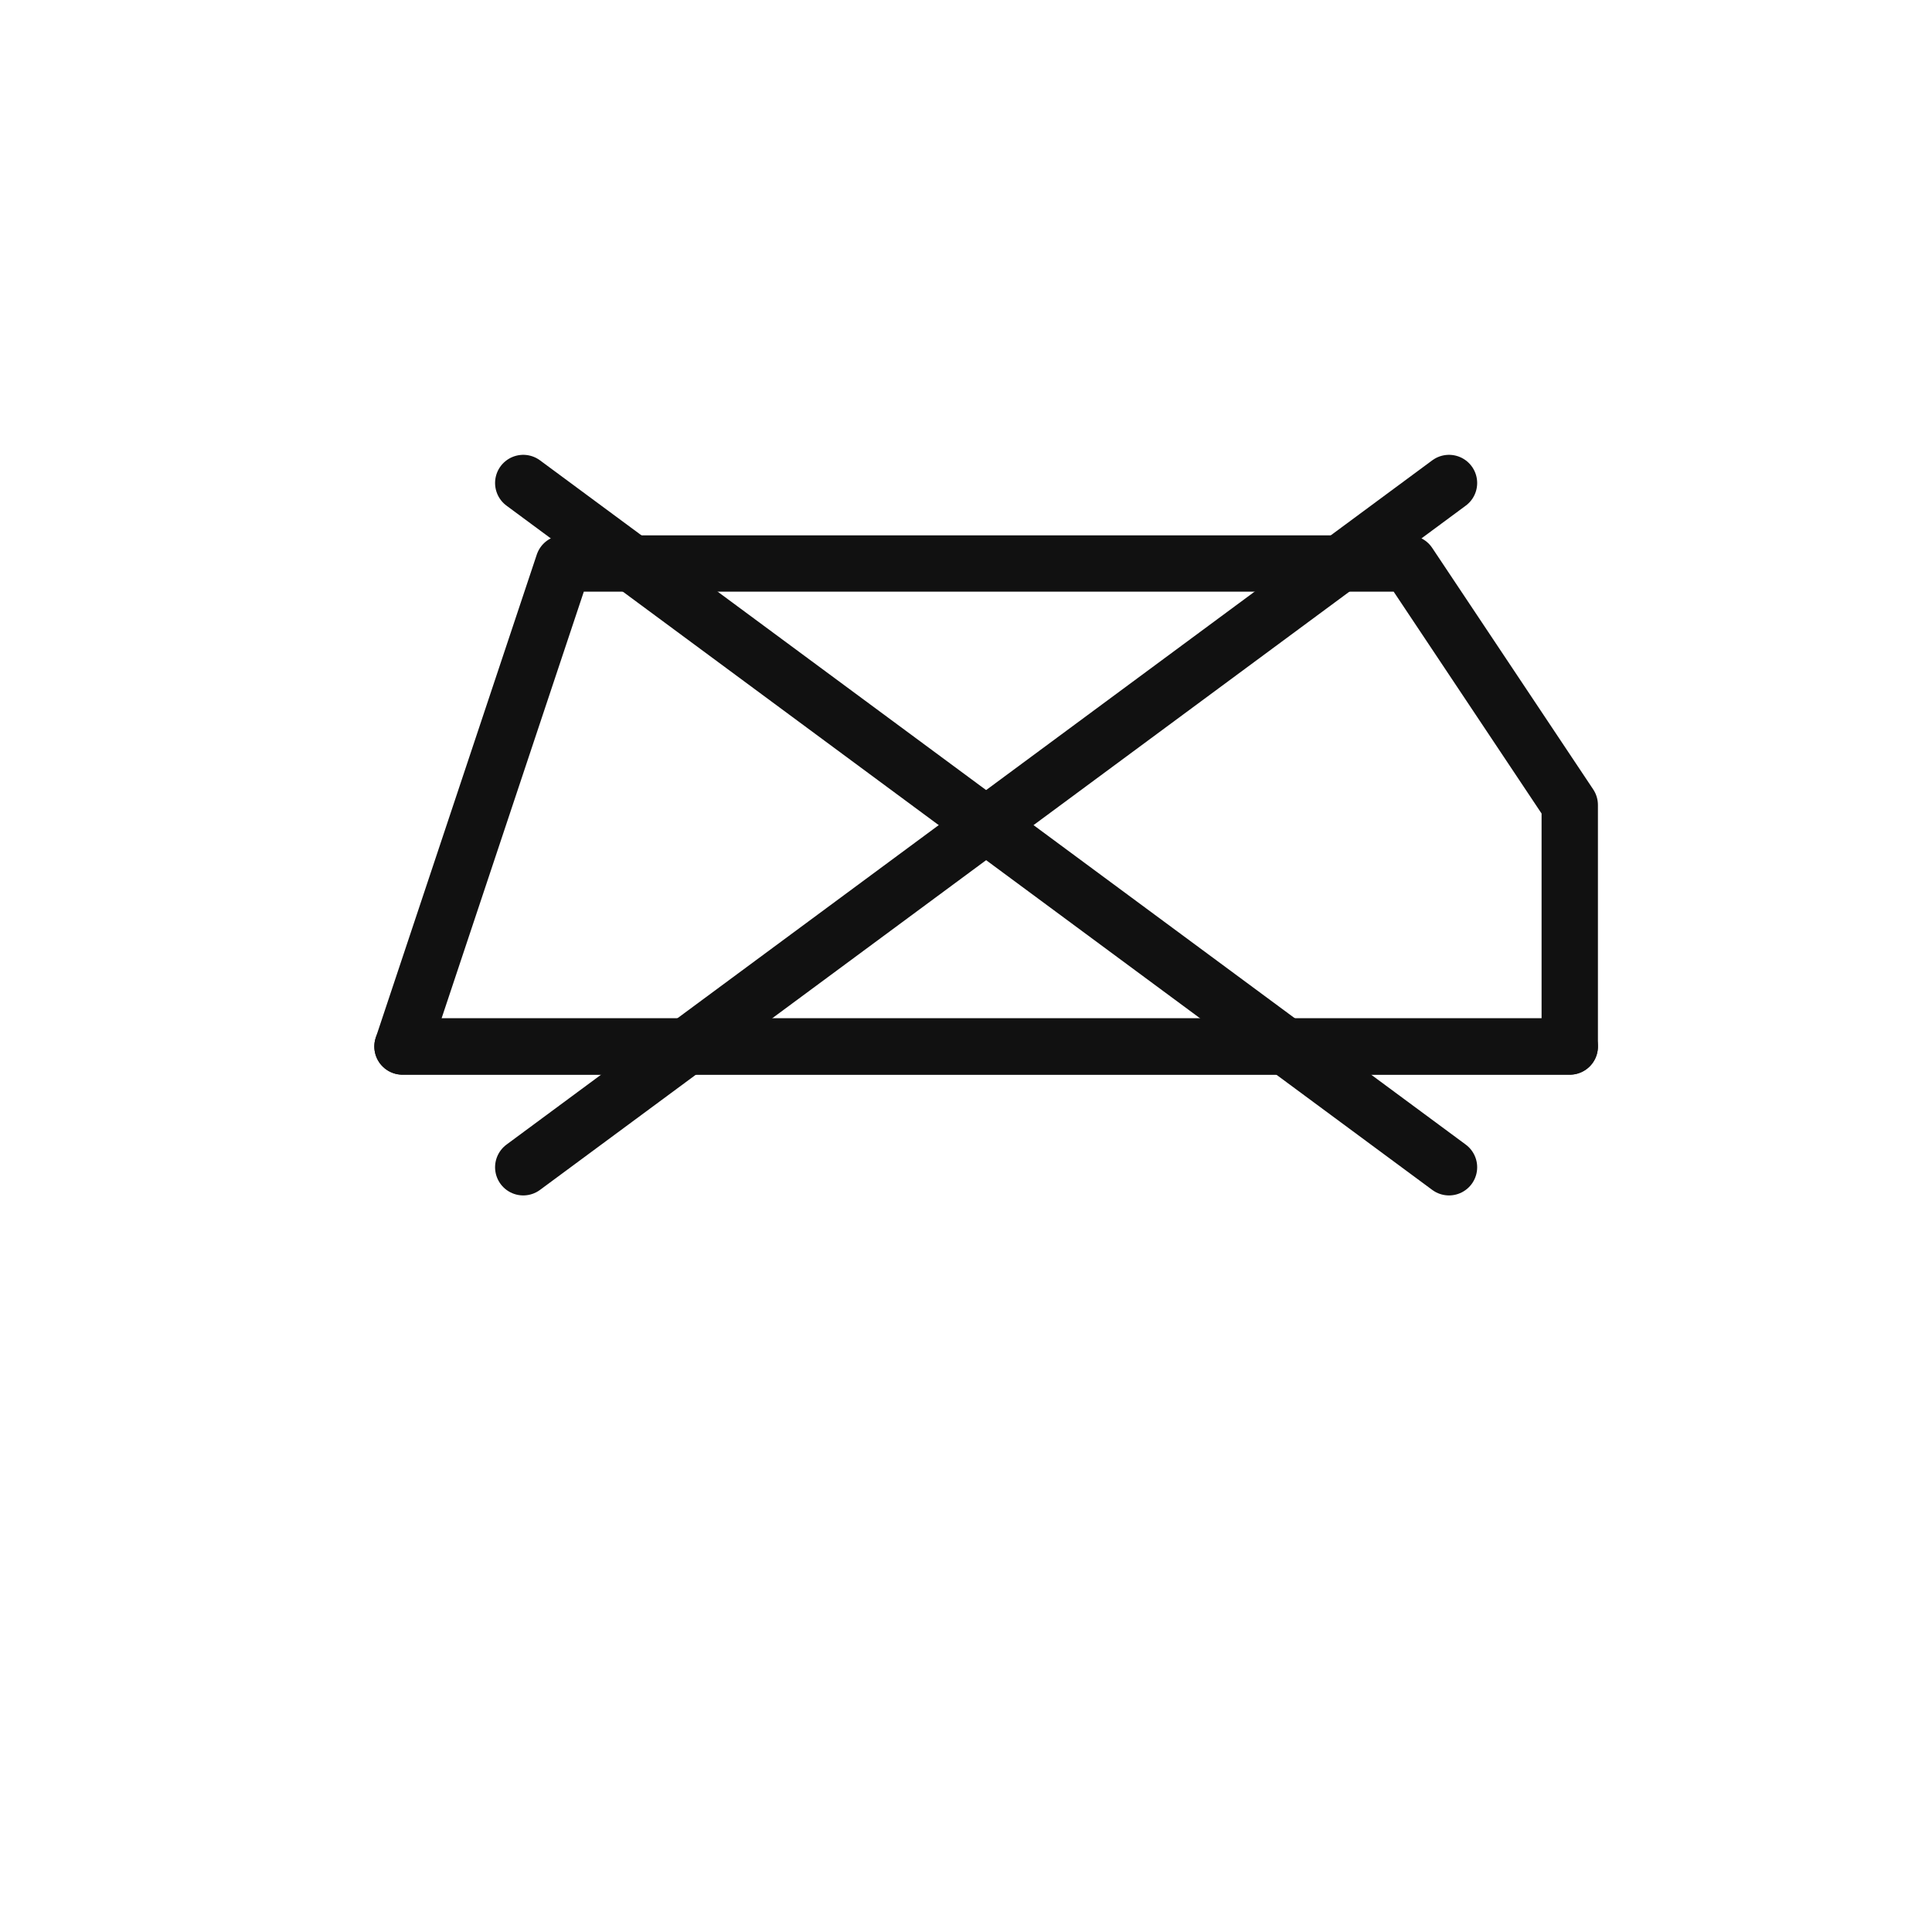
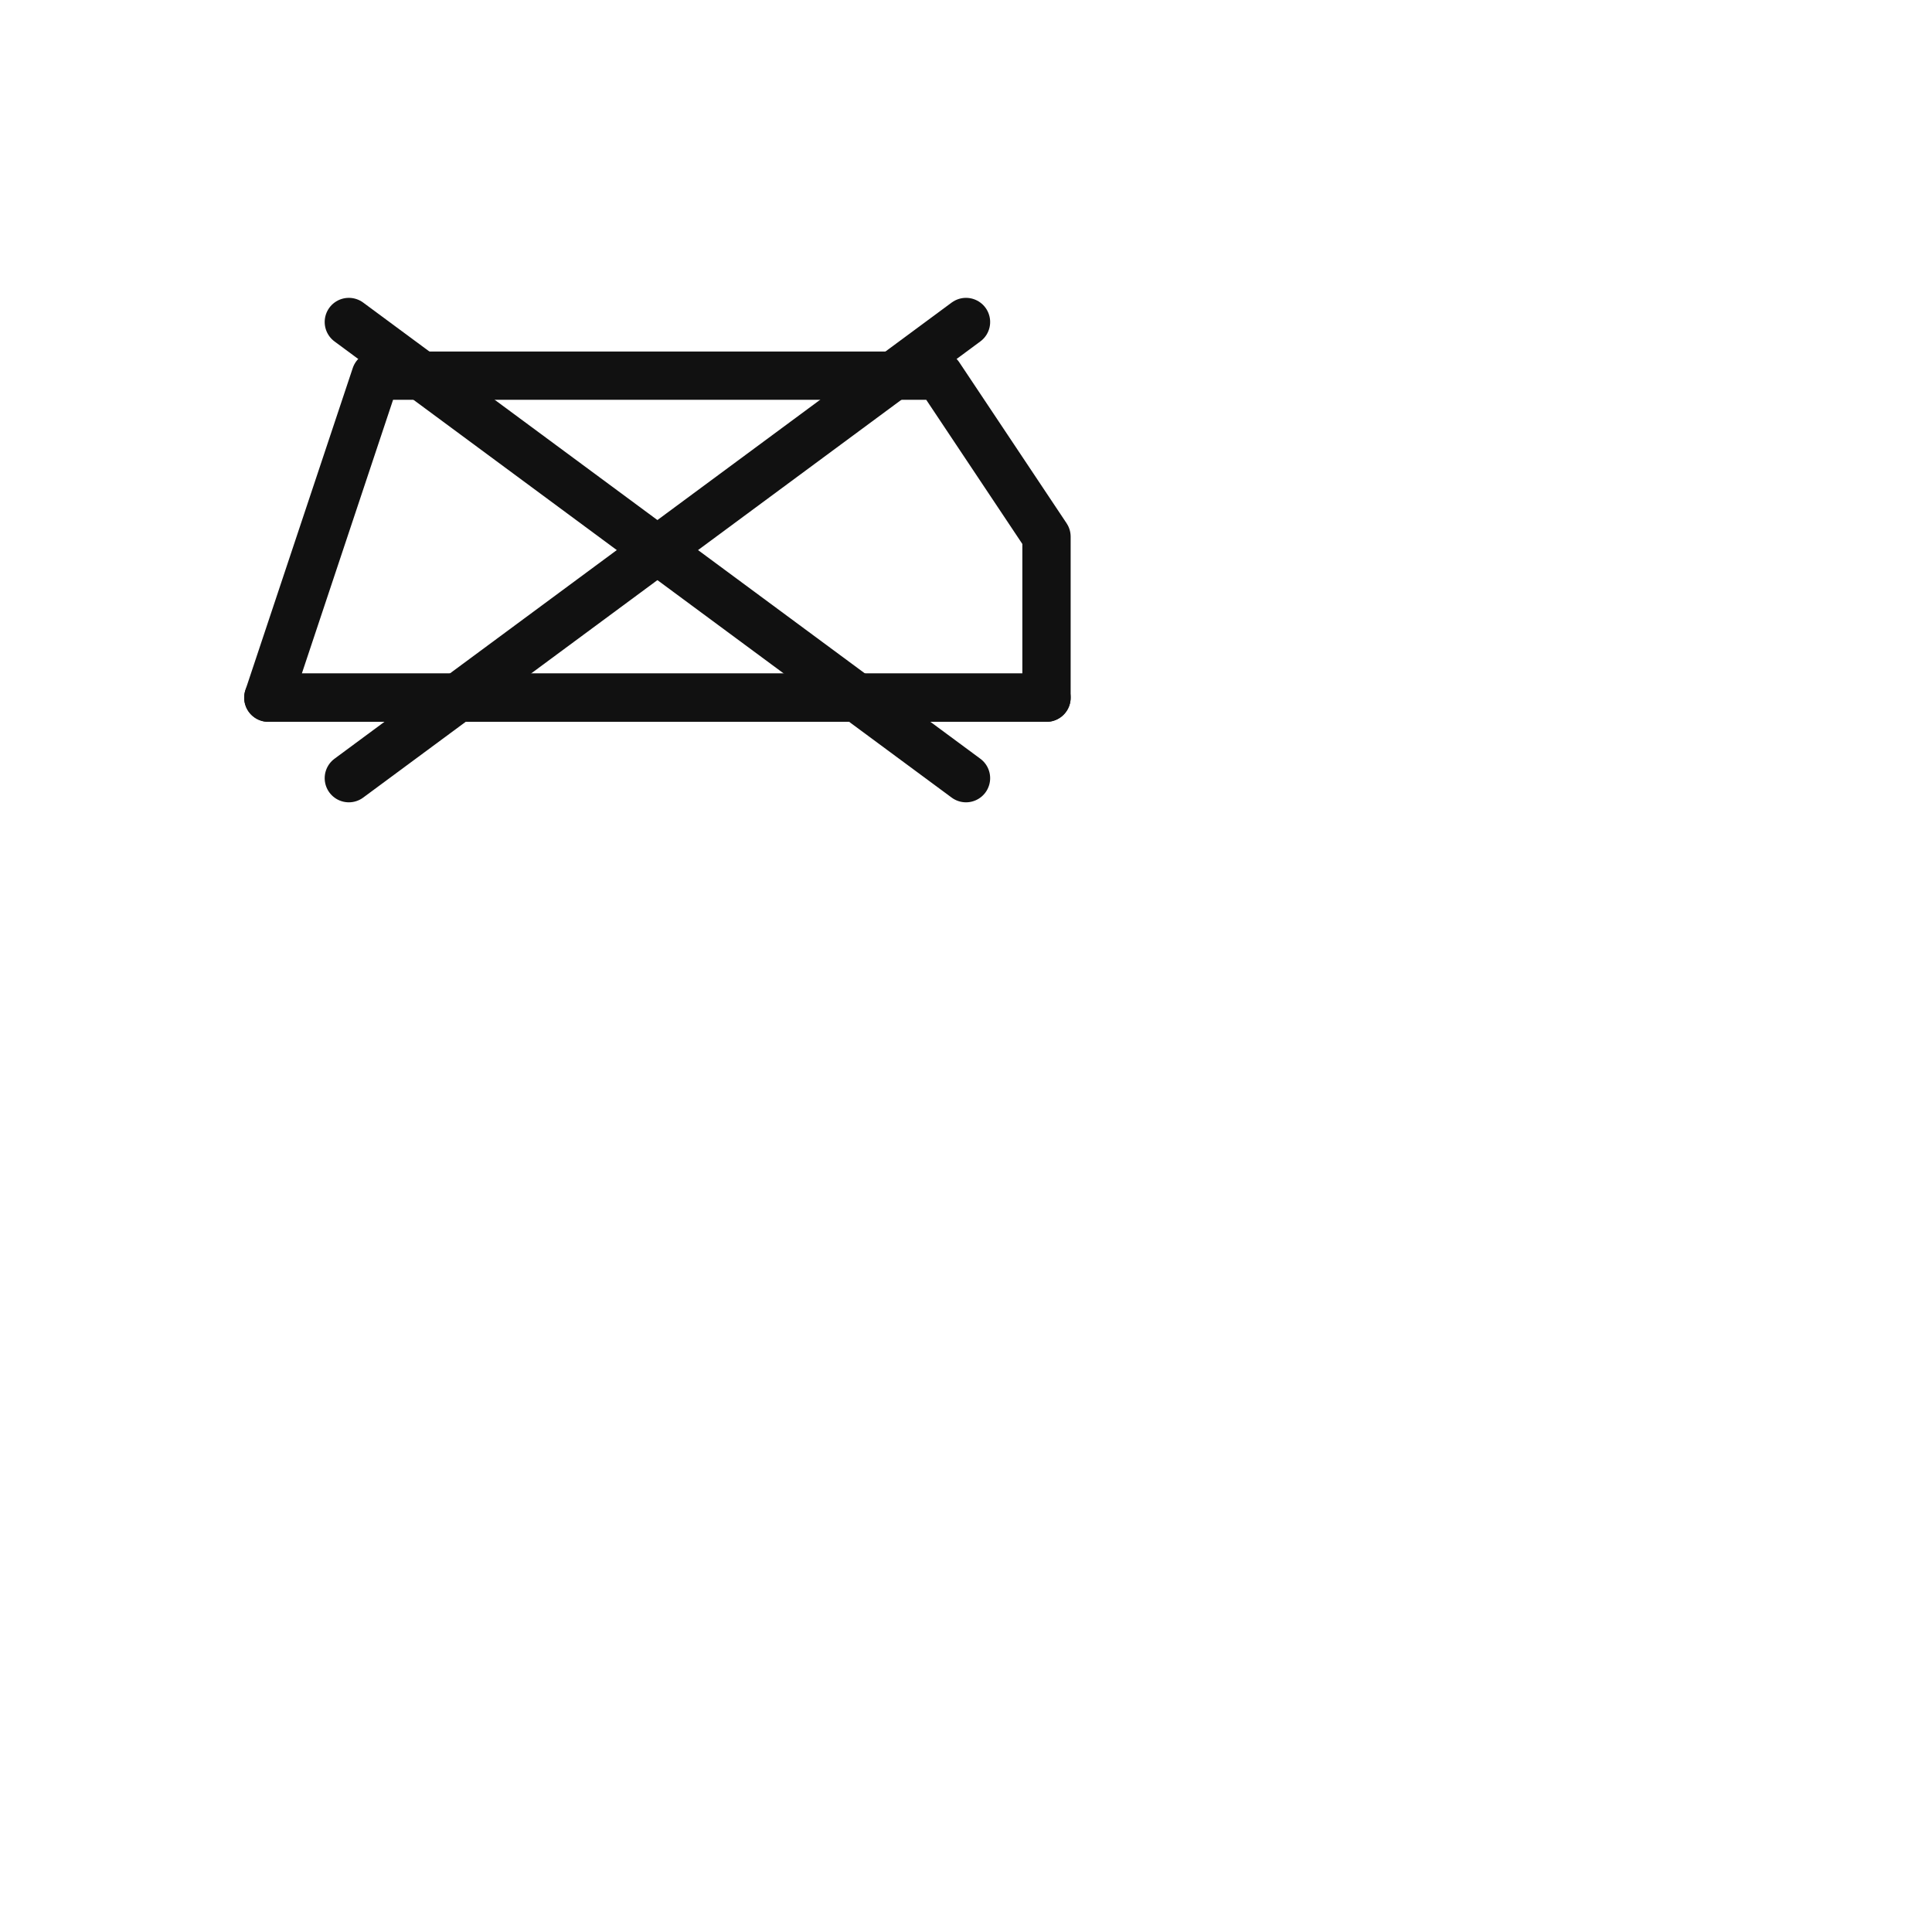
- <svg xmlns="http://www.w3.org/2000/svg" viewBox="0 0 240 240" width="240" height="240">
-   <rect width="240" height="240" fill="#ffffff" />
-   <path d="M 50.0 130.0 L 70.0 70.0 L 175.0 70.0 L 195.0 100.0 L 195.0 130.0 Z" fill="none" stroke="#111" stroke-width="7" stroke-linejoin="round" stroke-linecap="round" />
-   <line x1="50.0" y1="130.0" x2="195.0" y2="130.0" stroke="#111" stroke-width="7" stroke-linecap="round" />
-   <line x1="65.0" y1="60.0" x2="180.0" y2="145.0" stroke="#111" stroke-width="7" stroke-linecap="round" />
-   <line x1="180.0" y1="60.0" x2="65.0" y2="145.0" stroke="#111" stroke-width="7" stroke-linecap="round" />
+ <svg xmlns="http://www.w3.org/2000/svg" viewBox="0 0 360 360" width="360" height="360">
+   <rect width="360" height="360" fill="#ffffff" />
+   <path d="M 50.0 130.0 L 70.0 70.0 L 175.0 70.0 L 195.0 100.0 L 195.0 130.0 Z" fill="none" stroke="#111" stroke-width="9" stroke-linejoin="round" stroke-linecap="round" />
+   <line x1="50.0" y1="130.0" x2="195.0" y2="130.0" stroke="#111" stroke-width="9" stroke-linecap="round" />
+   <line x1="65.0" y1="60.0" x2="180.0" y2="145.0" stroke="#111" stroke-width="9" stroke-linecap="round" />
+   <line x1="180.0" y1="60.0" x2="65.0" y2="145.0" stroke="#111" stroke-width="9" stroke-linecap="round" />
</svg>
